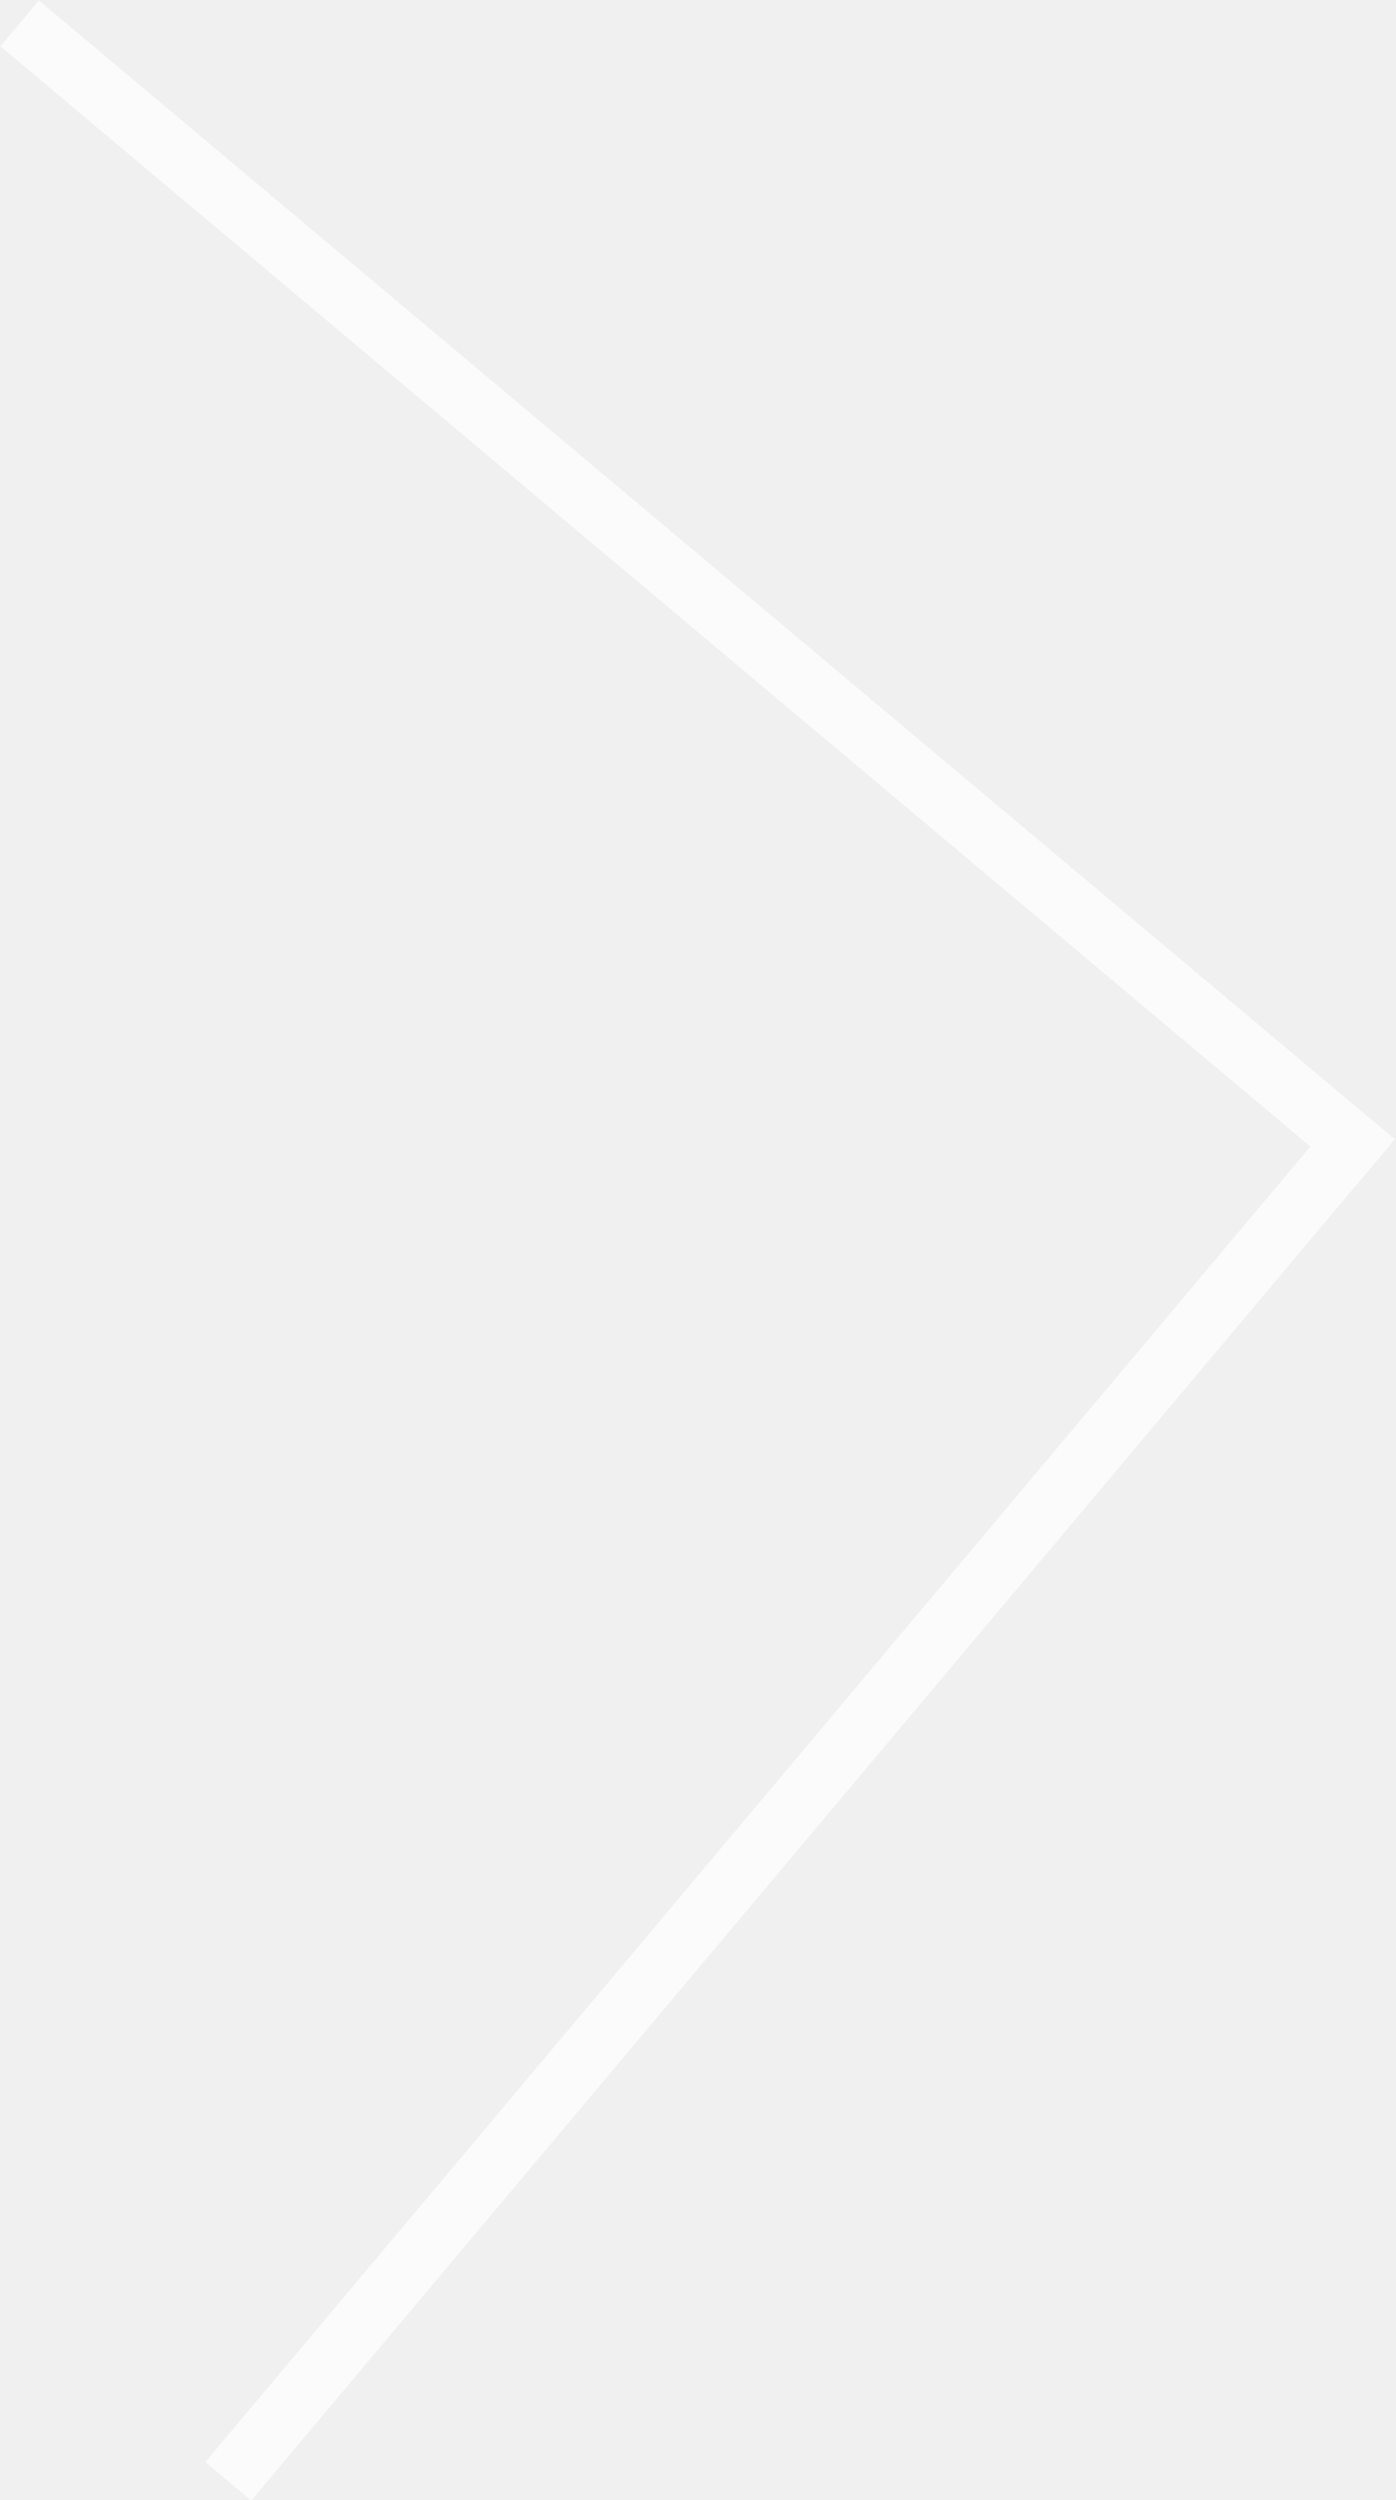
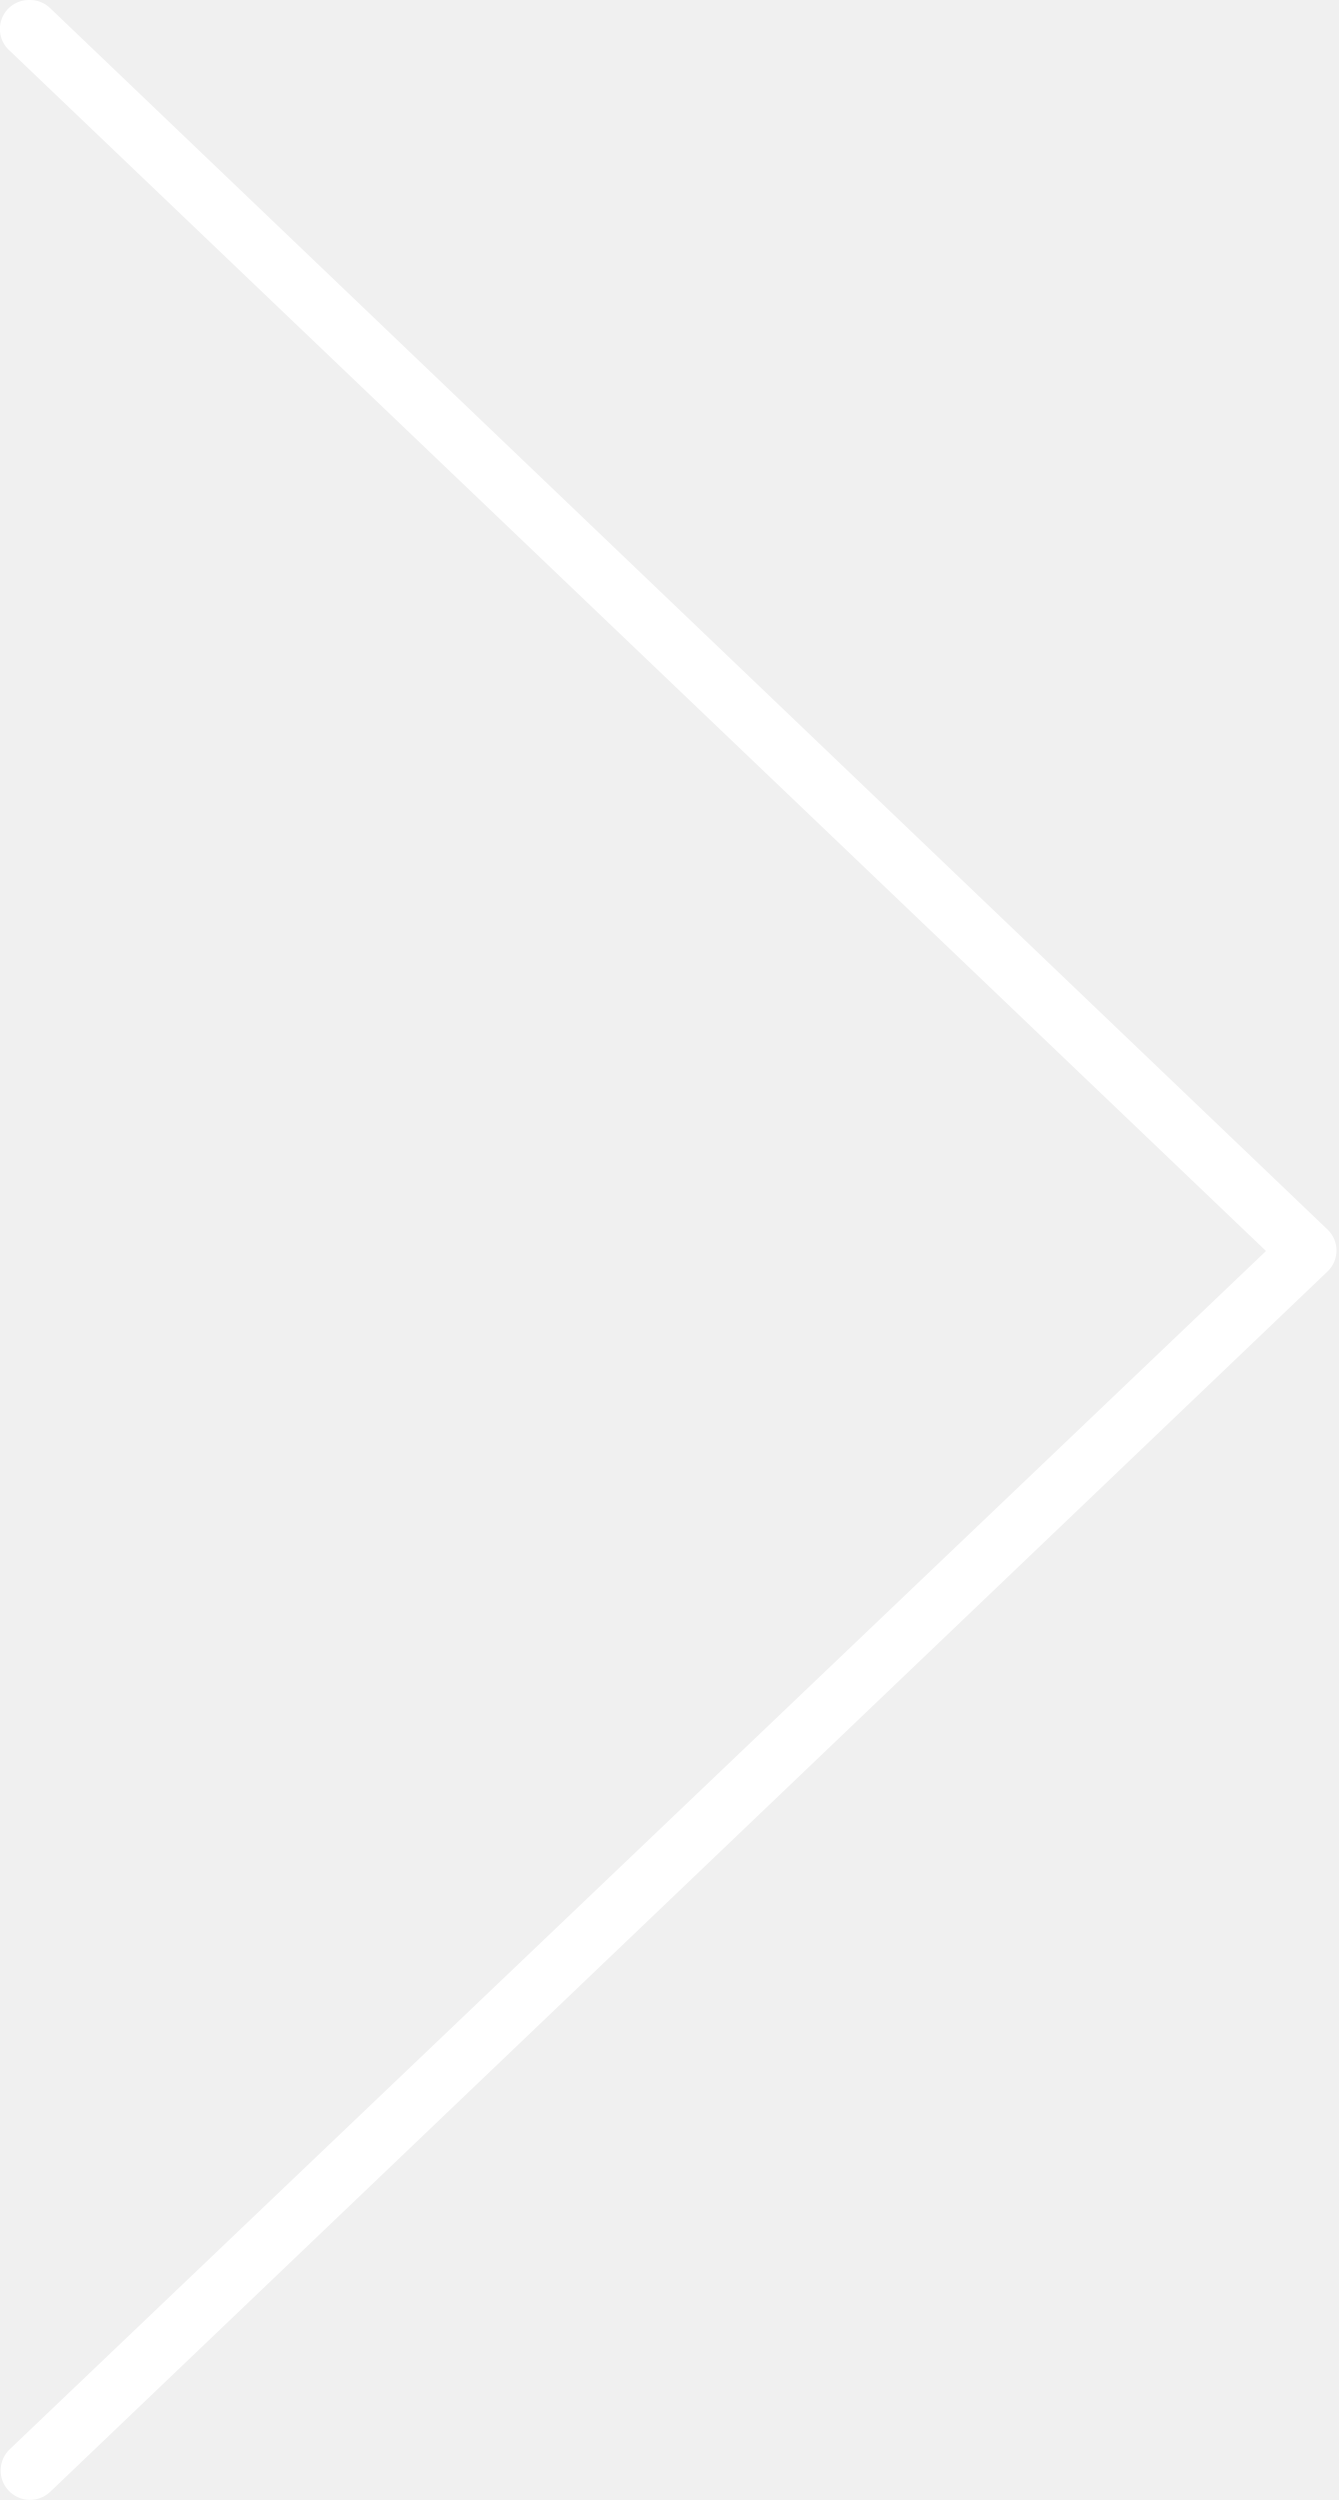
- <svg xmlns="http://www.w3.org/2000/svg" viewBox="0 0 14.91 26.72">
+ <svg xmlns="http://www.w3.org/2000/svg" viewBox="0 0 13.38 25">
  <defs>
-     <style>.cls-1{fill:none;stroke:#fbfbfb;stroke-miterlimit:10;stroke-width:0.64px;}</style>
+     <style>.cls-1{fill:#fff;}</style>
  </defs>
  <g id="Layer_2" data-name="Layer 2">
    <g id="Layer_1-2" data-name="Layer 1">
-       <line class="cls-1" x1="14.7" y1="12.42" x2="0.21" y2="0.25" />
-       <line class="cls-1" x1="14.62" y1="12.02" x2="2.44" y2="26.52" />
+       <path class="cls-1" d="M.29,0A.29.29,0,0,0,.1.51l12.56,12L.1,24.49a.29.29,0,1,0,.4.43h0L13.28,12.71a.29.29,0,0,0,0-.41l0,0L.5.08A.29.29,0,0,0,.29,0Z" />
    </g>
  </g>
</svg>
